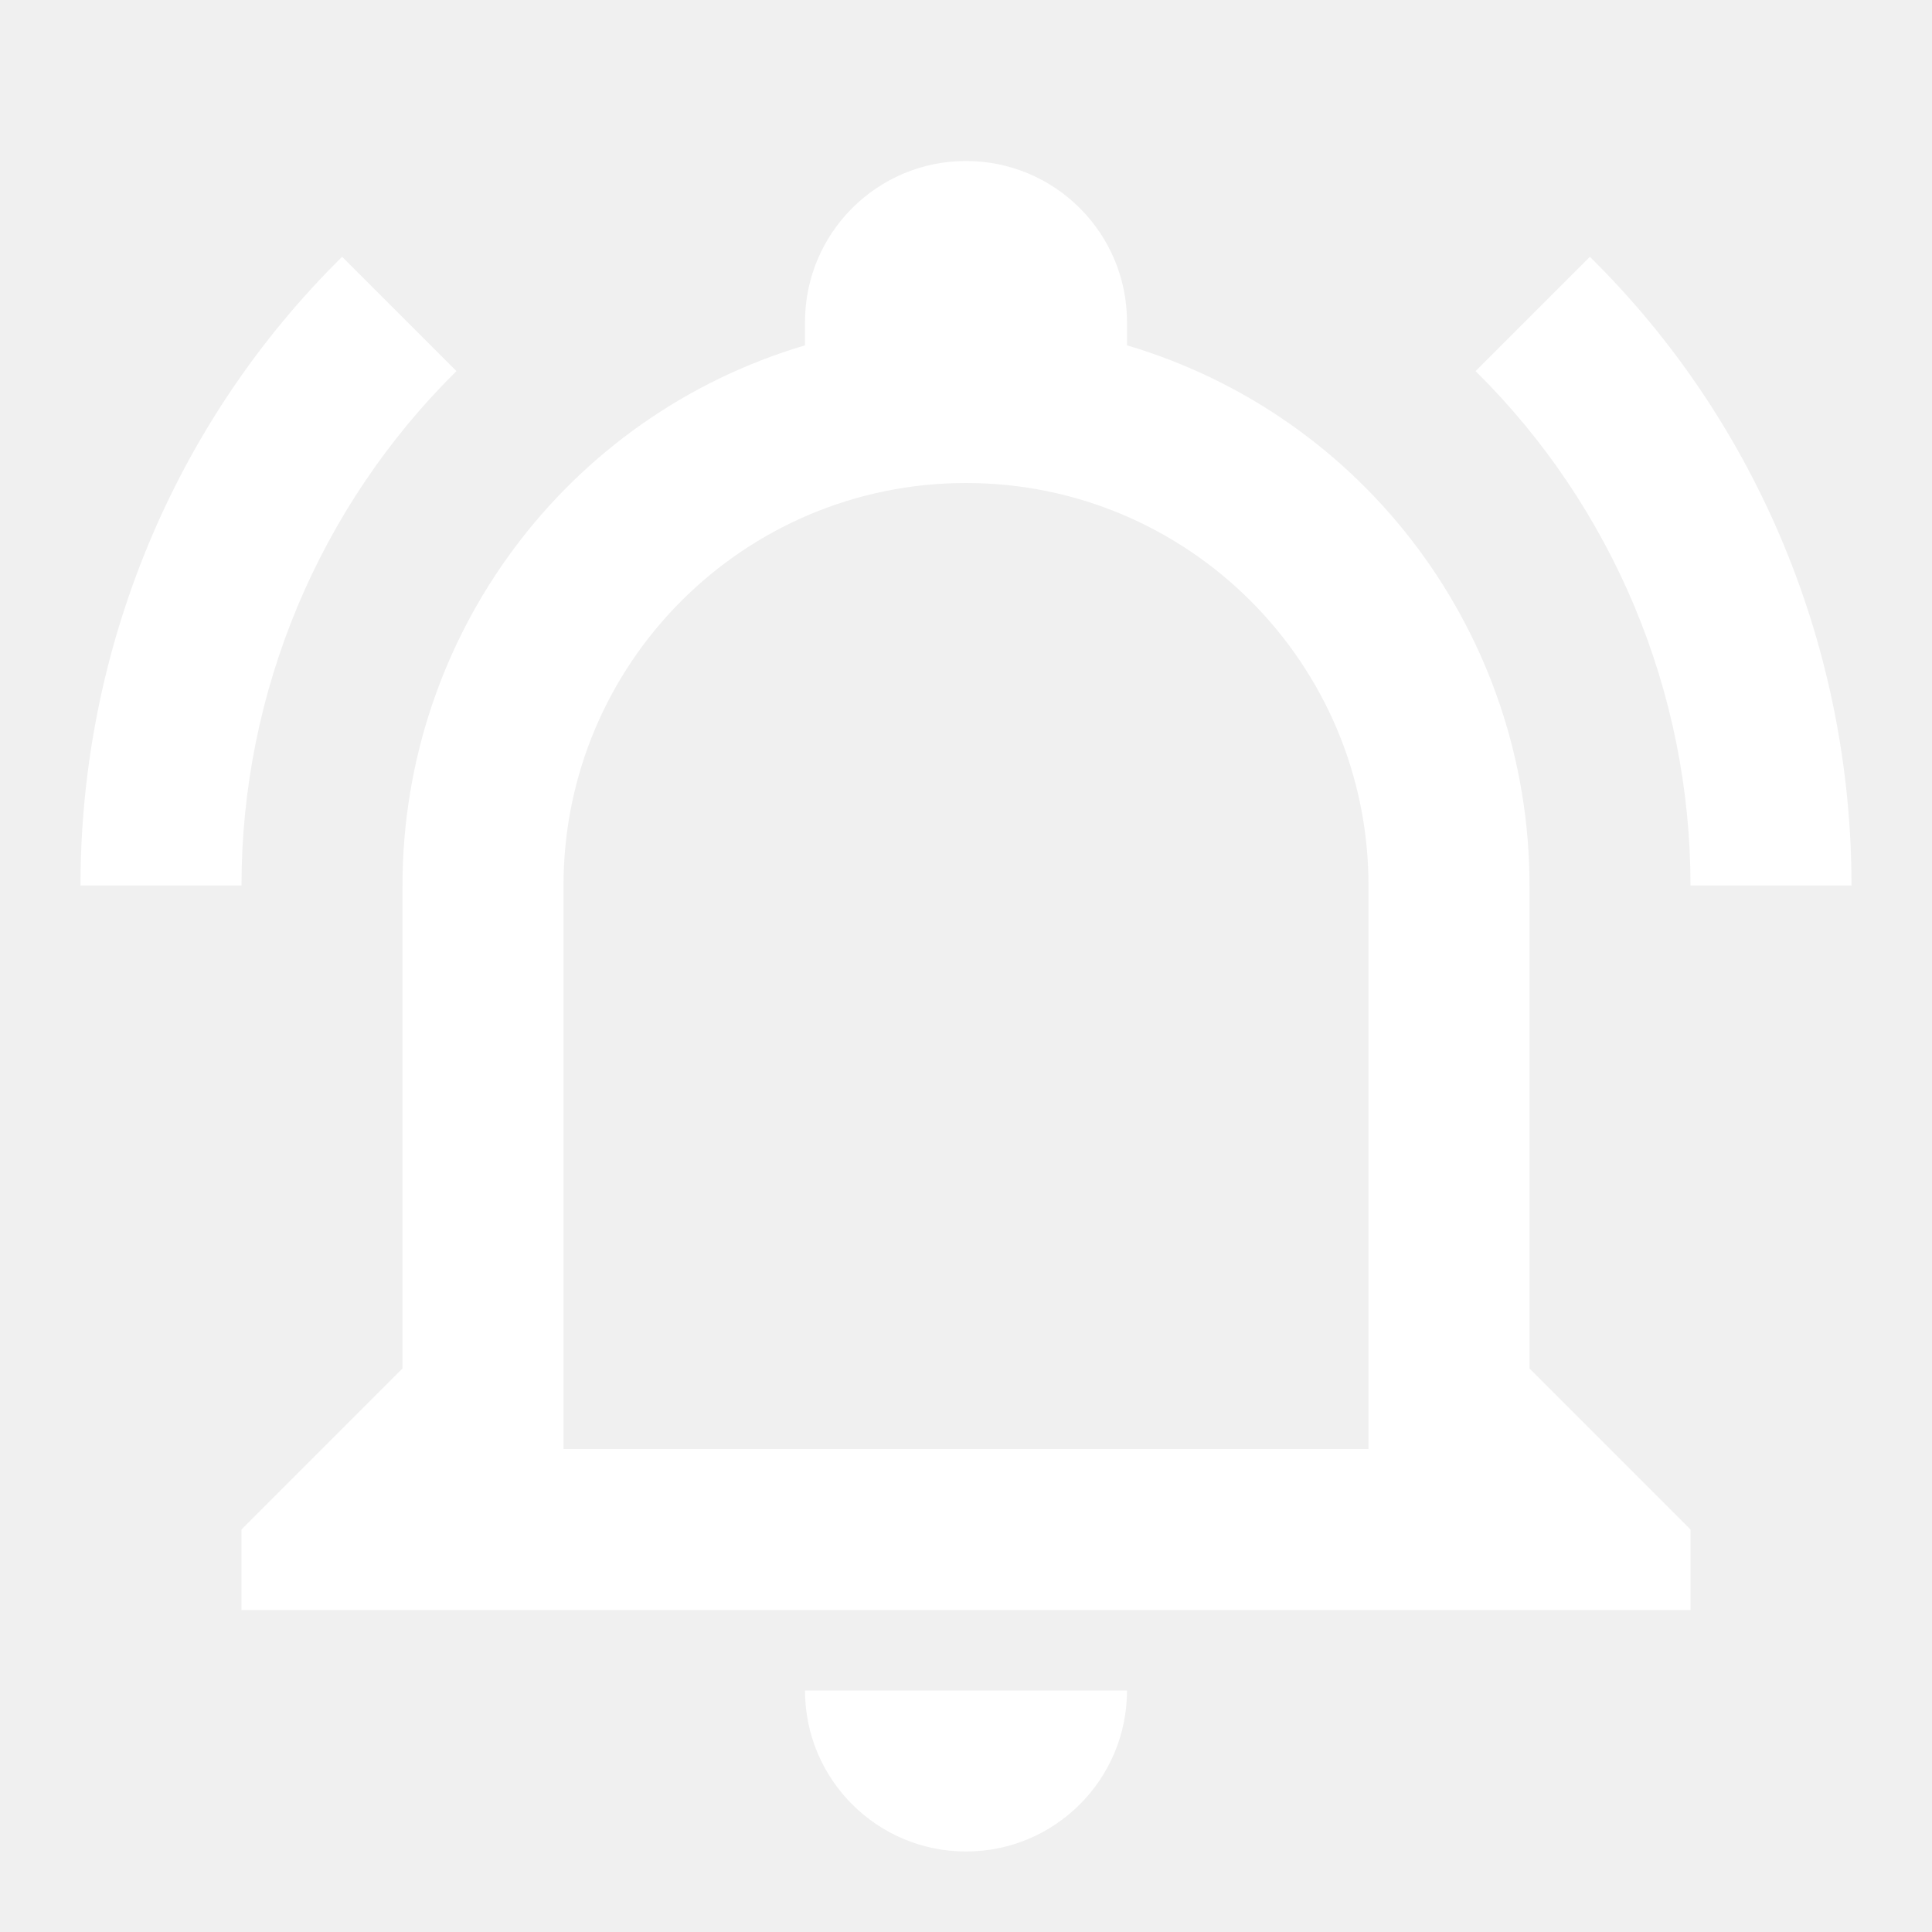
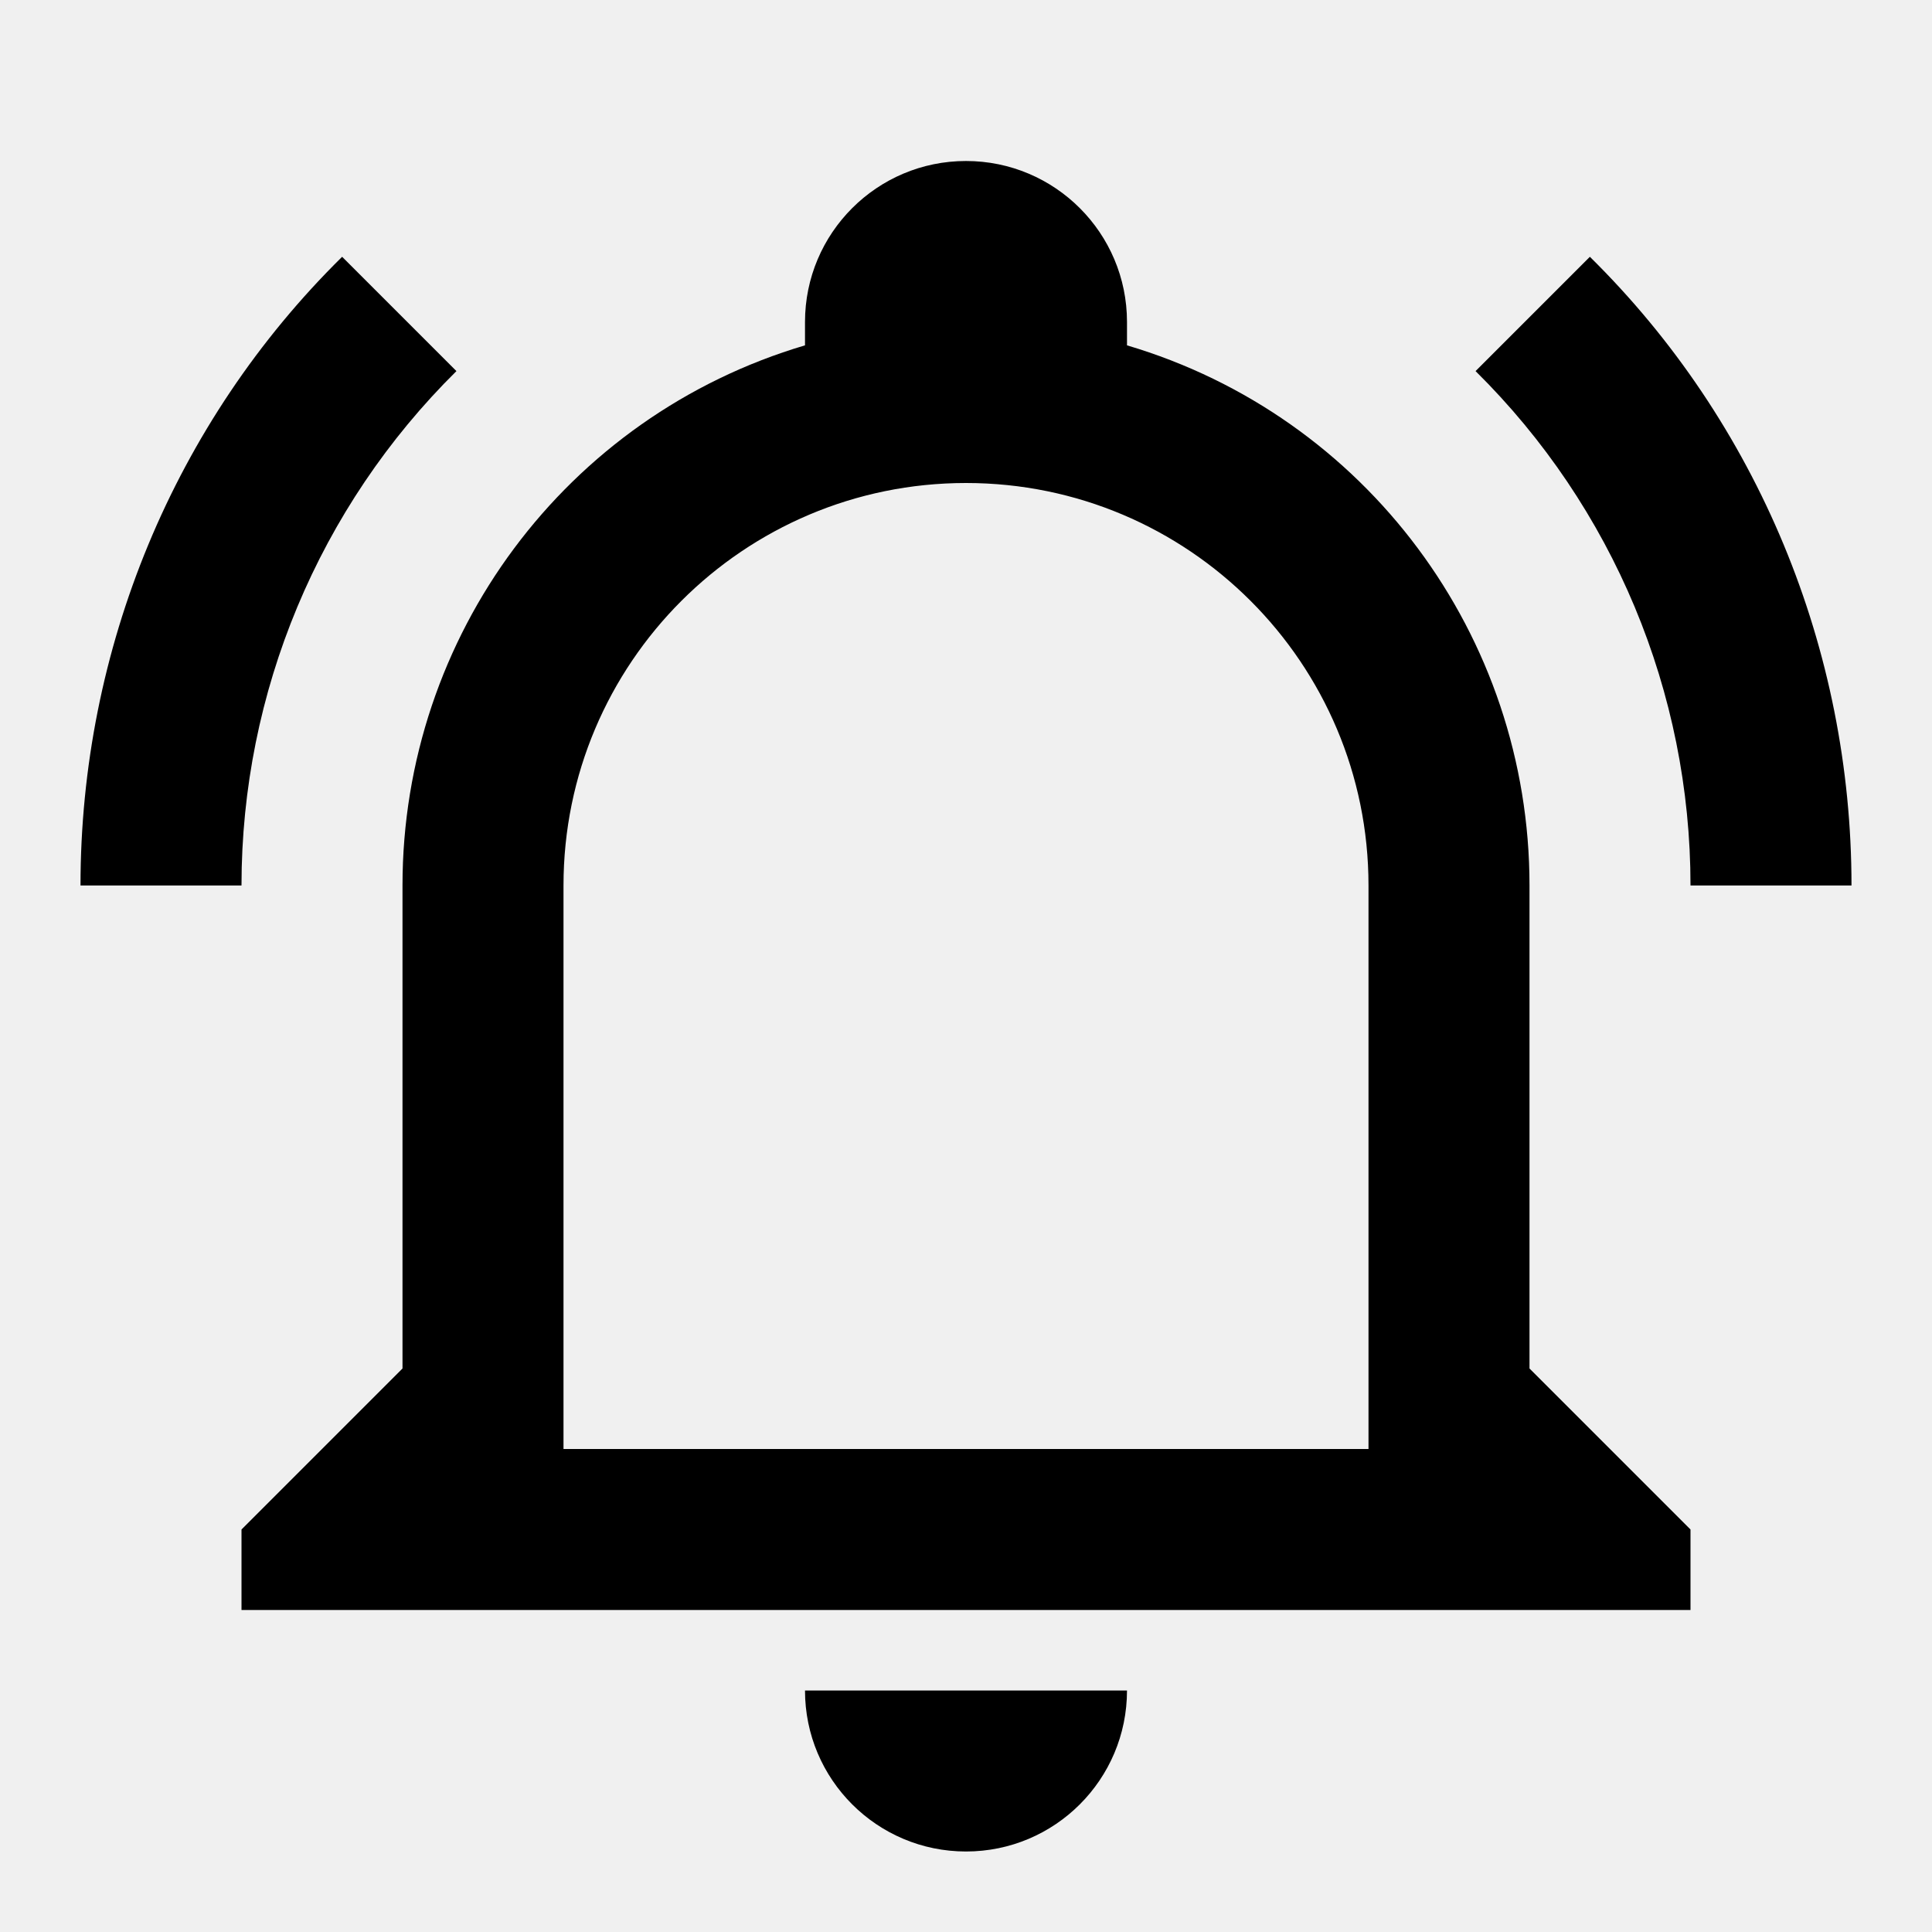
<svg xmlns="http://www.w3.org/2000/svg" viewBox="0 0 24 24">
-   <path fill="#ffffff" d="M10,21H14A2,2 0 0,1 12,23A2,2 0 0,1 10,21M21,19V20H3V19L5,17V11C5,7.9 7.03,5.17 10,4.29C10,4.19 10,4.1 10,4A2,2 0 0,1 12,2A2,2 0 0,1 14,4C14,4.1 14,4.19 14,4.29C16.97,5.17 19,7.9 19,11V17L21,19M17,11A5,5 0 0,0 12,6A5,5 0 0,0 7,11V18H17V11M19.75,3.19L18.33,4.61C20.04,6.3 21,8.6 21,11H23C23,8.07 21.84,5.25 19.75,3.19M1,11H3C3,8.6 3.96,6.3 5.67,4.61L4.25,3.19C2.16,5.25 1,8.07 1,11Z" />
+   <path d="M10,21H14A2,2 0 0,1 12,23A2,2 0 0,1 10,21M21,19V20H3V19L5,17V11C5,7.9 7.03,5.17 10,4.29C10,4.19 10,4.1 10,4A2,2 0 0,1 12,2A2,2 0 0,1 14,4C14,4.1 14,4.19 14,4.29C16.97,5.17 19,7.9 19,11V17L21,19M17,11A5,5 0 0,0 12,6A5,5 0 0,0 7,11V18H17V11M19.75,3.19L18.33,4.61C20.04,6.3 21,8.6 21,11H23C23,8.07 21.84,5.25 19.75,3.19M1,11H3C3,8.6 3.96,6.3 5.67,4.61L4.25,3.19C2.16,5.25 1,8.07 1,11Z" />
</svg>
